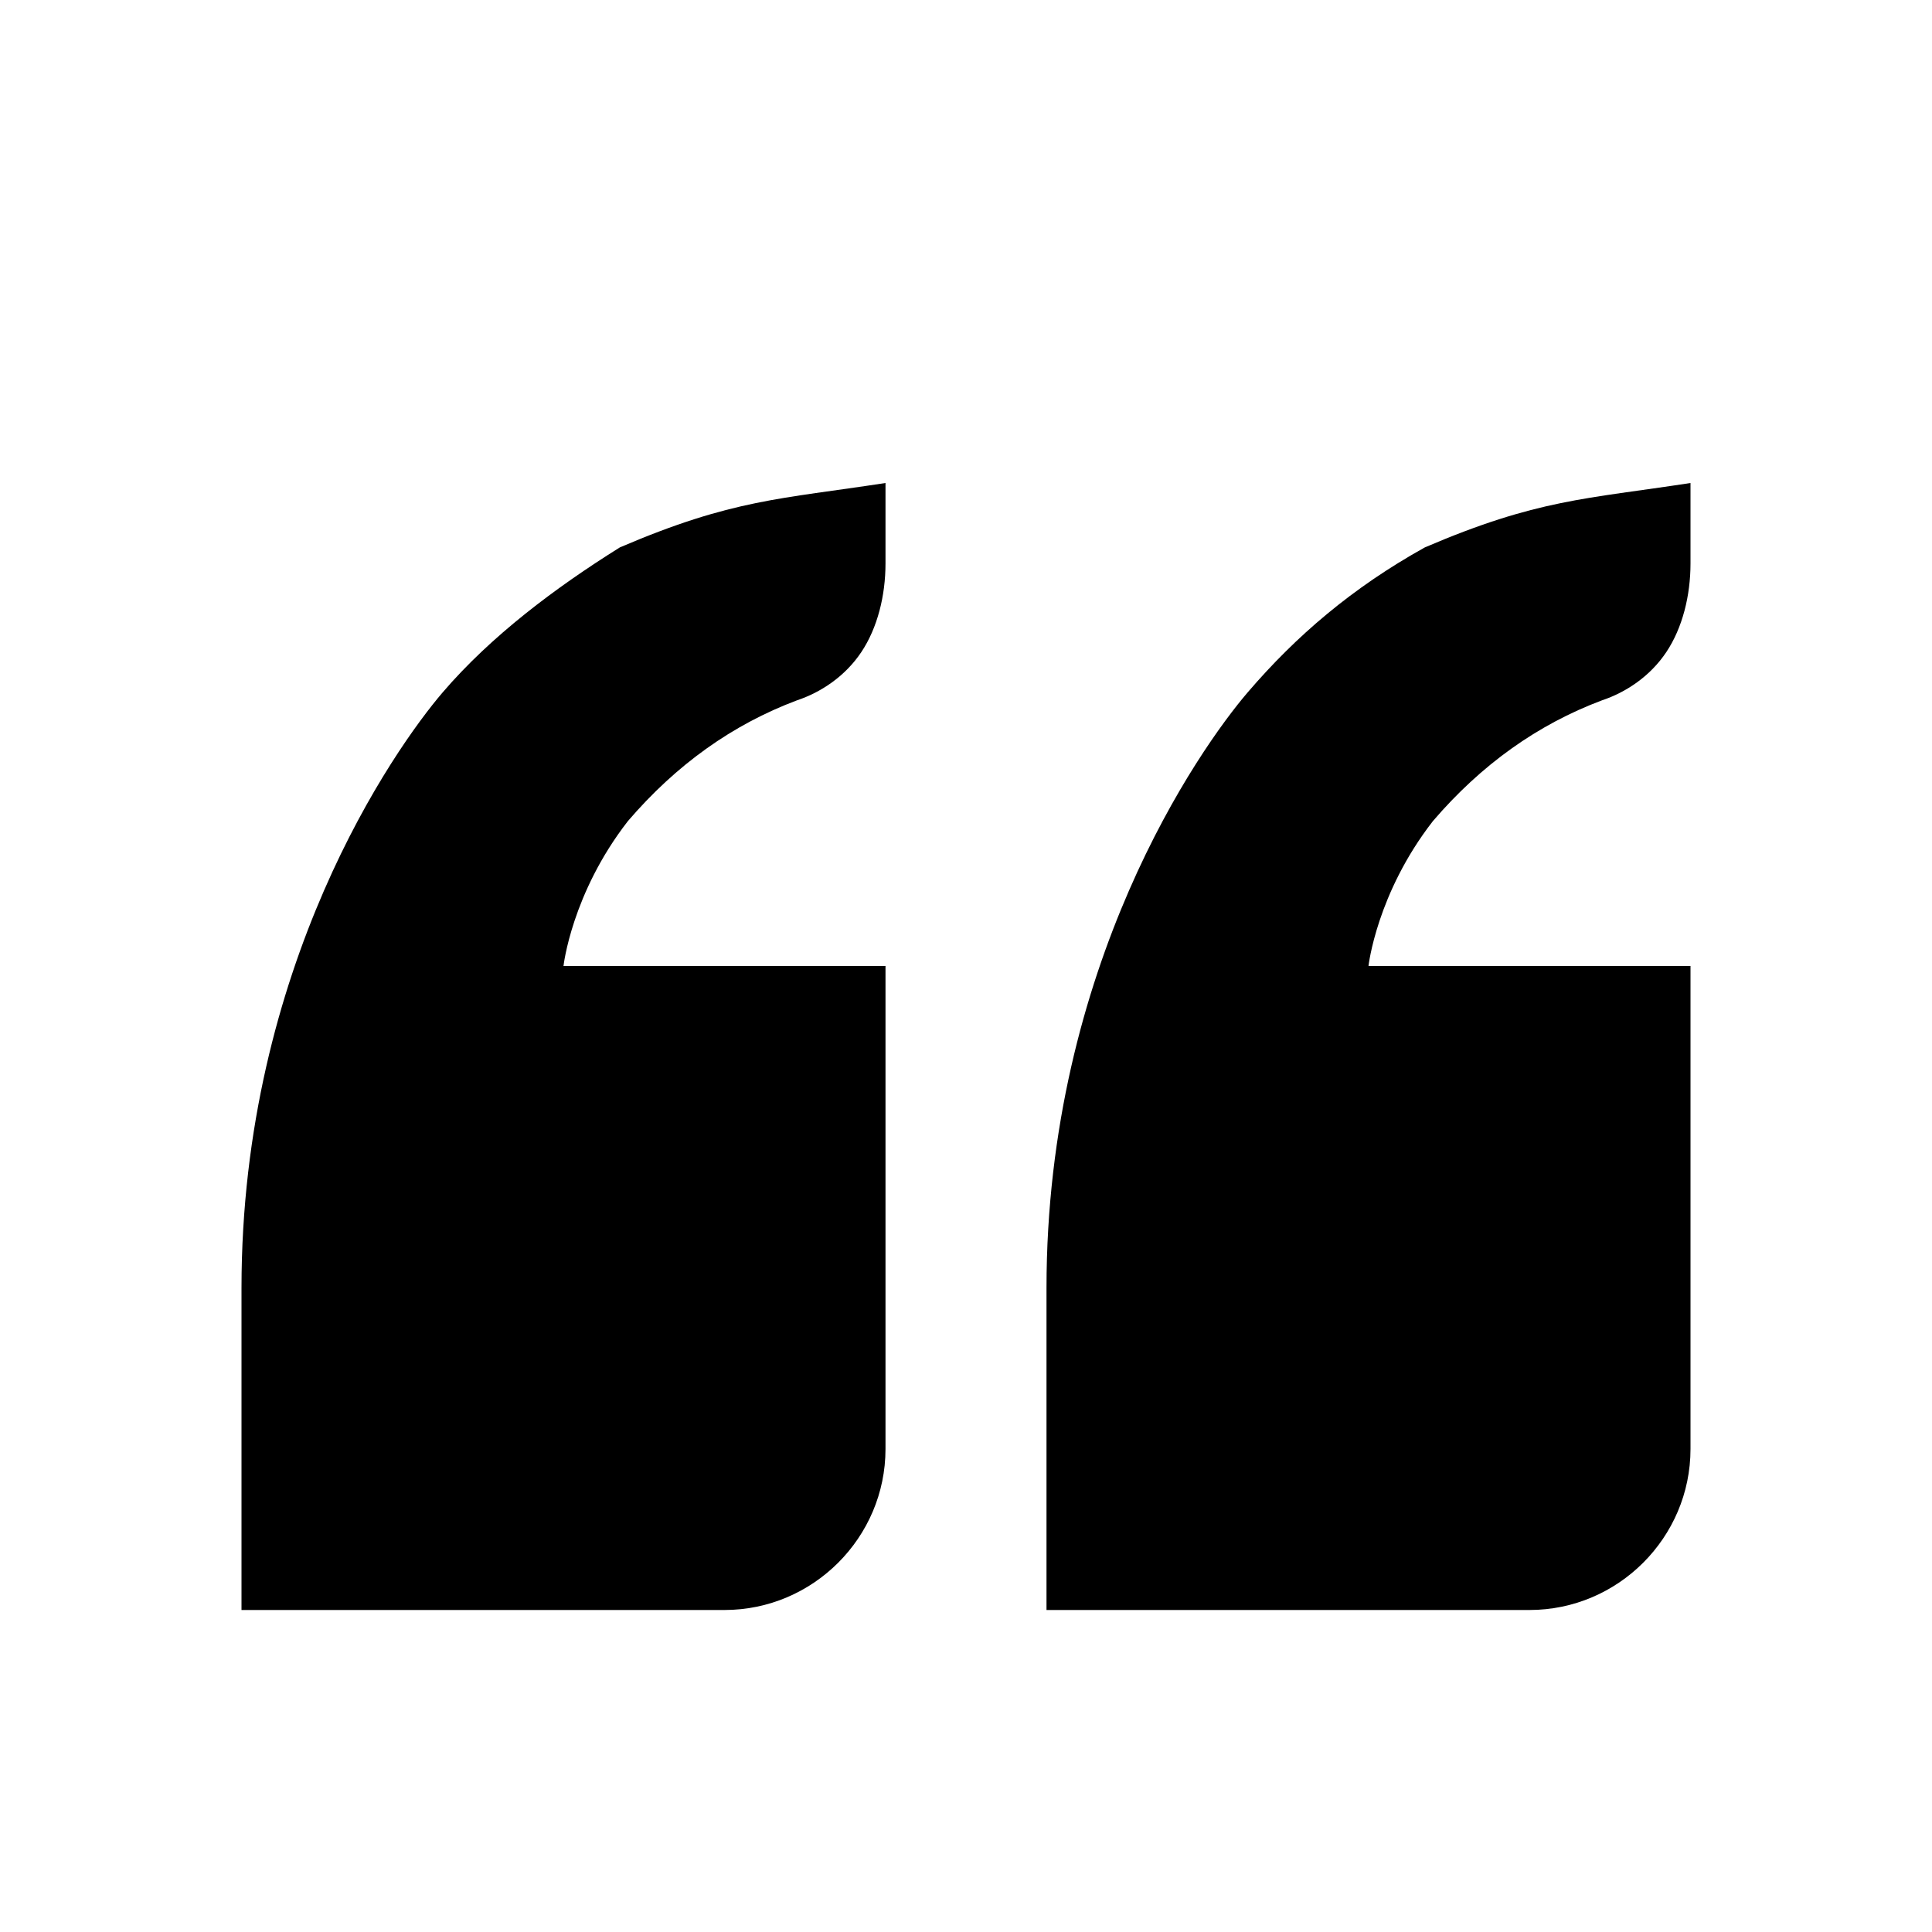
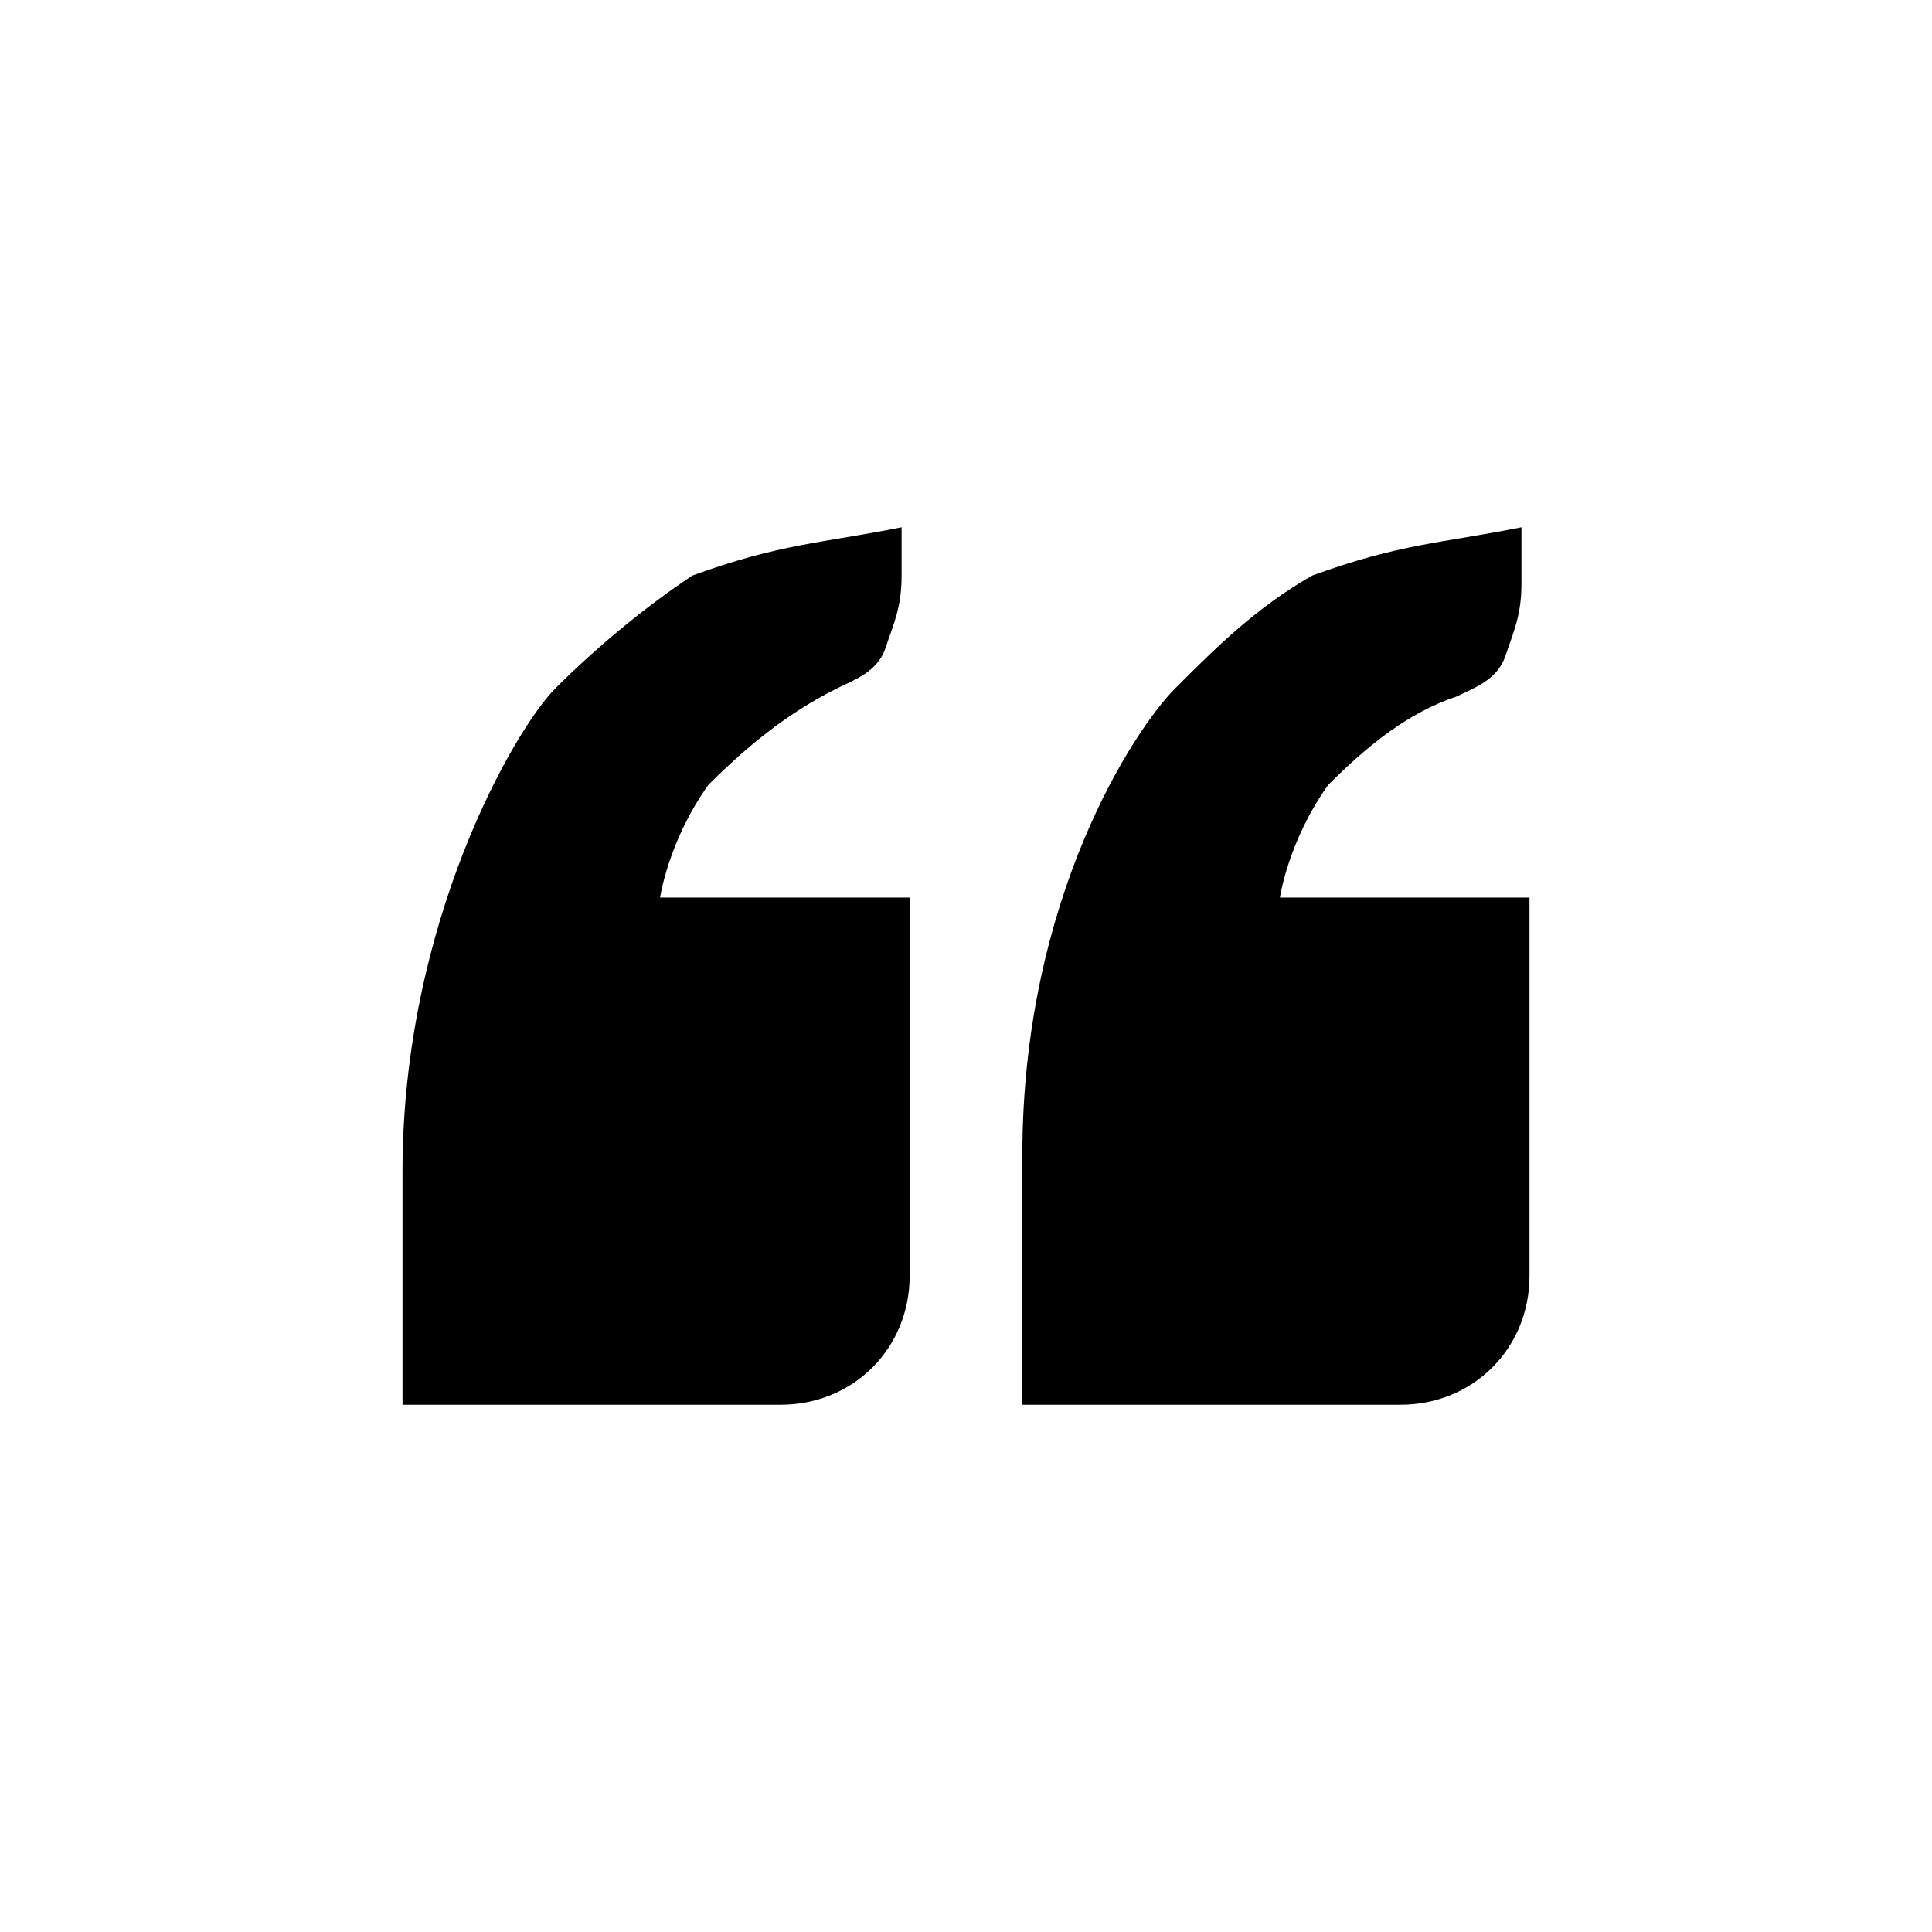
<svg xmlns="http://www.w3.org/2000/svg" width="24" height="24" viewBox="0 0 24 24">
-   <g>
-     <path d="M19.9 8.7c.3-.1.6-.3.8-.6s.3-.7.3-1.1v-1c-1.3.2-1.9.2-3.3.8-.9.5-1.6 1.1-2.2 1.8s-2.5 3.4-2.5 7.4v4h6c1.1 0 2-.9 2-2v-6h-4s.1-.9.8-1.8c.6-.7 1.3-1.2 2.1-1.5zm-14.4-.1c-.6.7-2.5 3.4-2.5 7.4v4h6c1.1 0 2-.9 2-2v-6h-4s.1-.9.8-1.8c.6-.7 1.3-1.2 2.1-1.5.3-.1.6-.3.8-.6s.3-.7.3-1.1v-1c-1.3.2-1.9.2-3.3.8-.8.5-1.6 1.1-2.2 1.8z" />
+   <g id="g3226">
+     <path d="M18.1 8.65c.2-.1.5-.2.6-.5.1-.3.2-.5.2-.9v-.7c-1 .2-1.5.2-2.6.6-.7.4-1.2.9-1.7 1.4-.5.5-1.9 2.6-1.9 5.8v3.1h4.7c.9 0 1.6-.7 1.6-1.6v-4.7h-3.1s.1-.7.6-1.4c.5-.5 1-.9 1.6-1.1zm-11.2-.1c-.5.5-1.9 2.9-1.9 6v2.9h4.7c.9 0 1.6-.7 1.6-1.6v-4.7H8.2s.1-.7.6-1.4c.5-.5 1-.9 1.6-1.2.2-.1.5-.2.6-.5.1-.3.2-.5.2-.9v-.6c-1 .2-1.5.2-2.6.6-.6.4-1.2.9-1.7 1.4z" id="path3228" />
  </g>
</svg>
